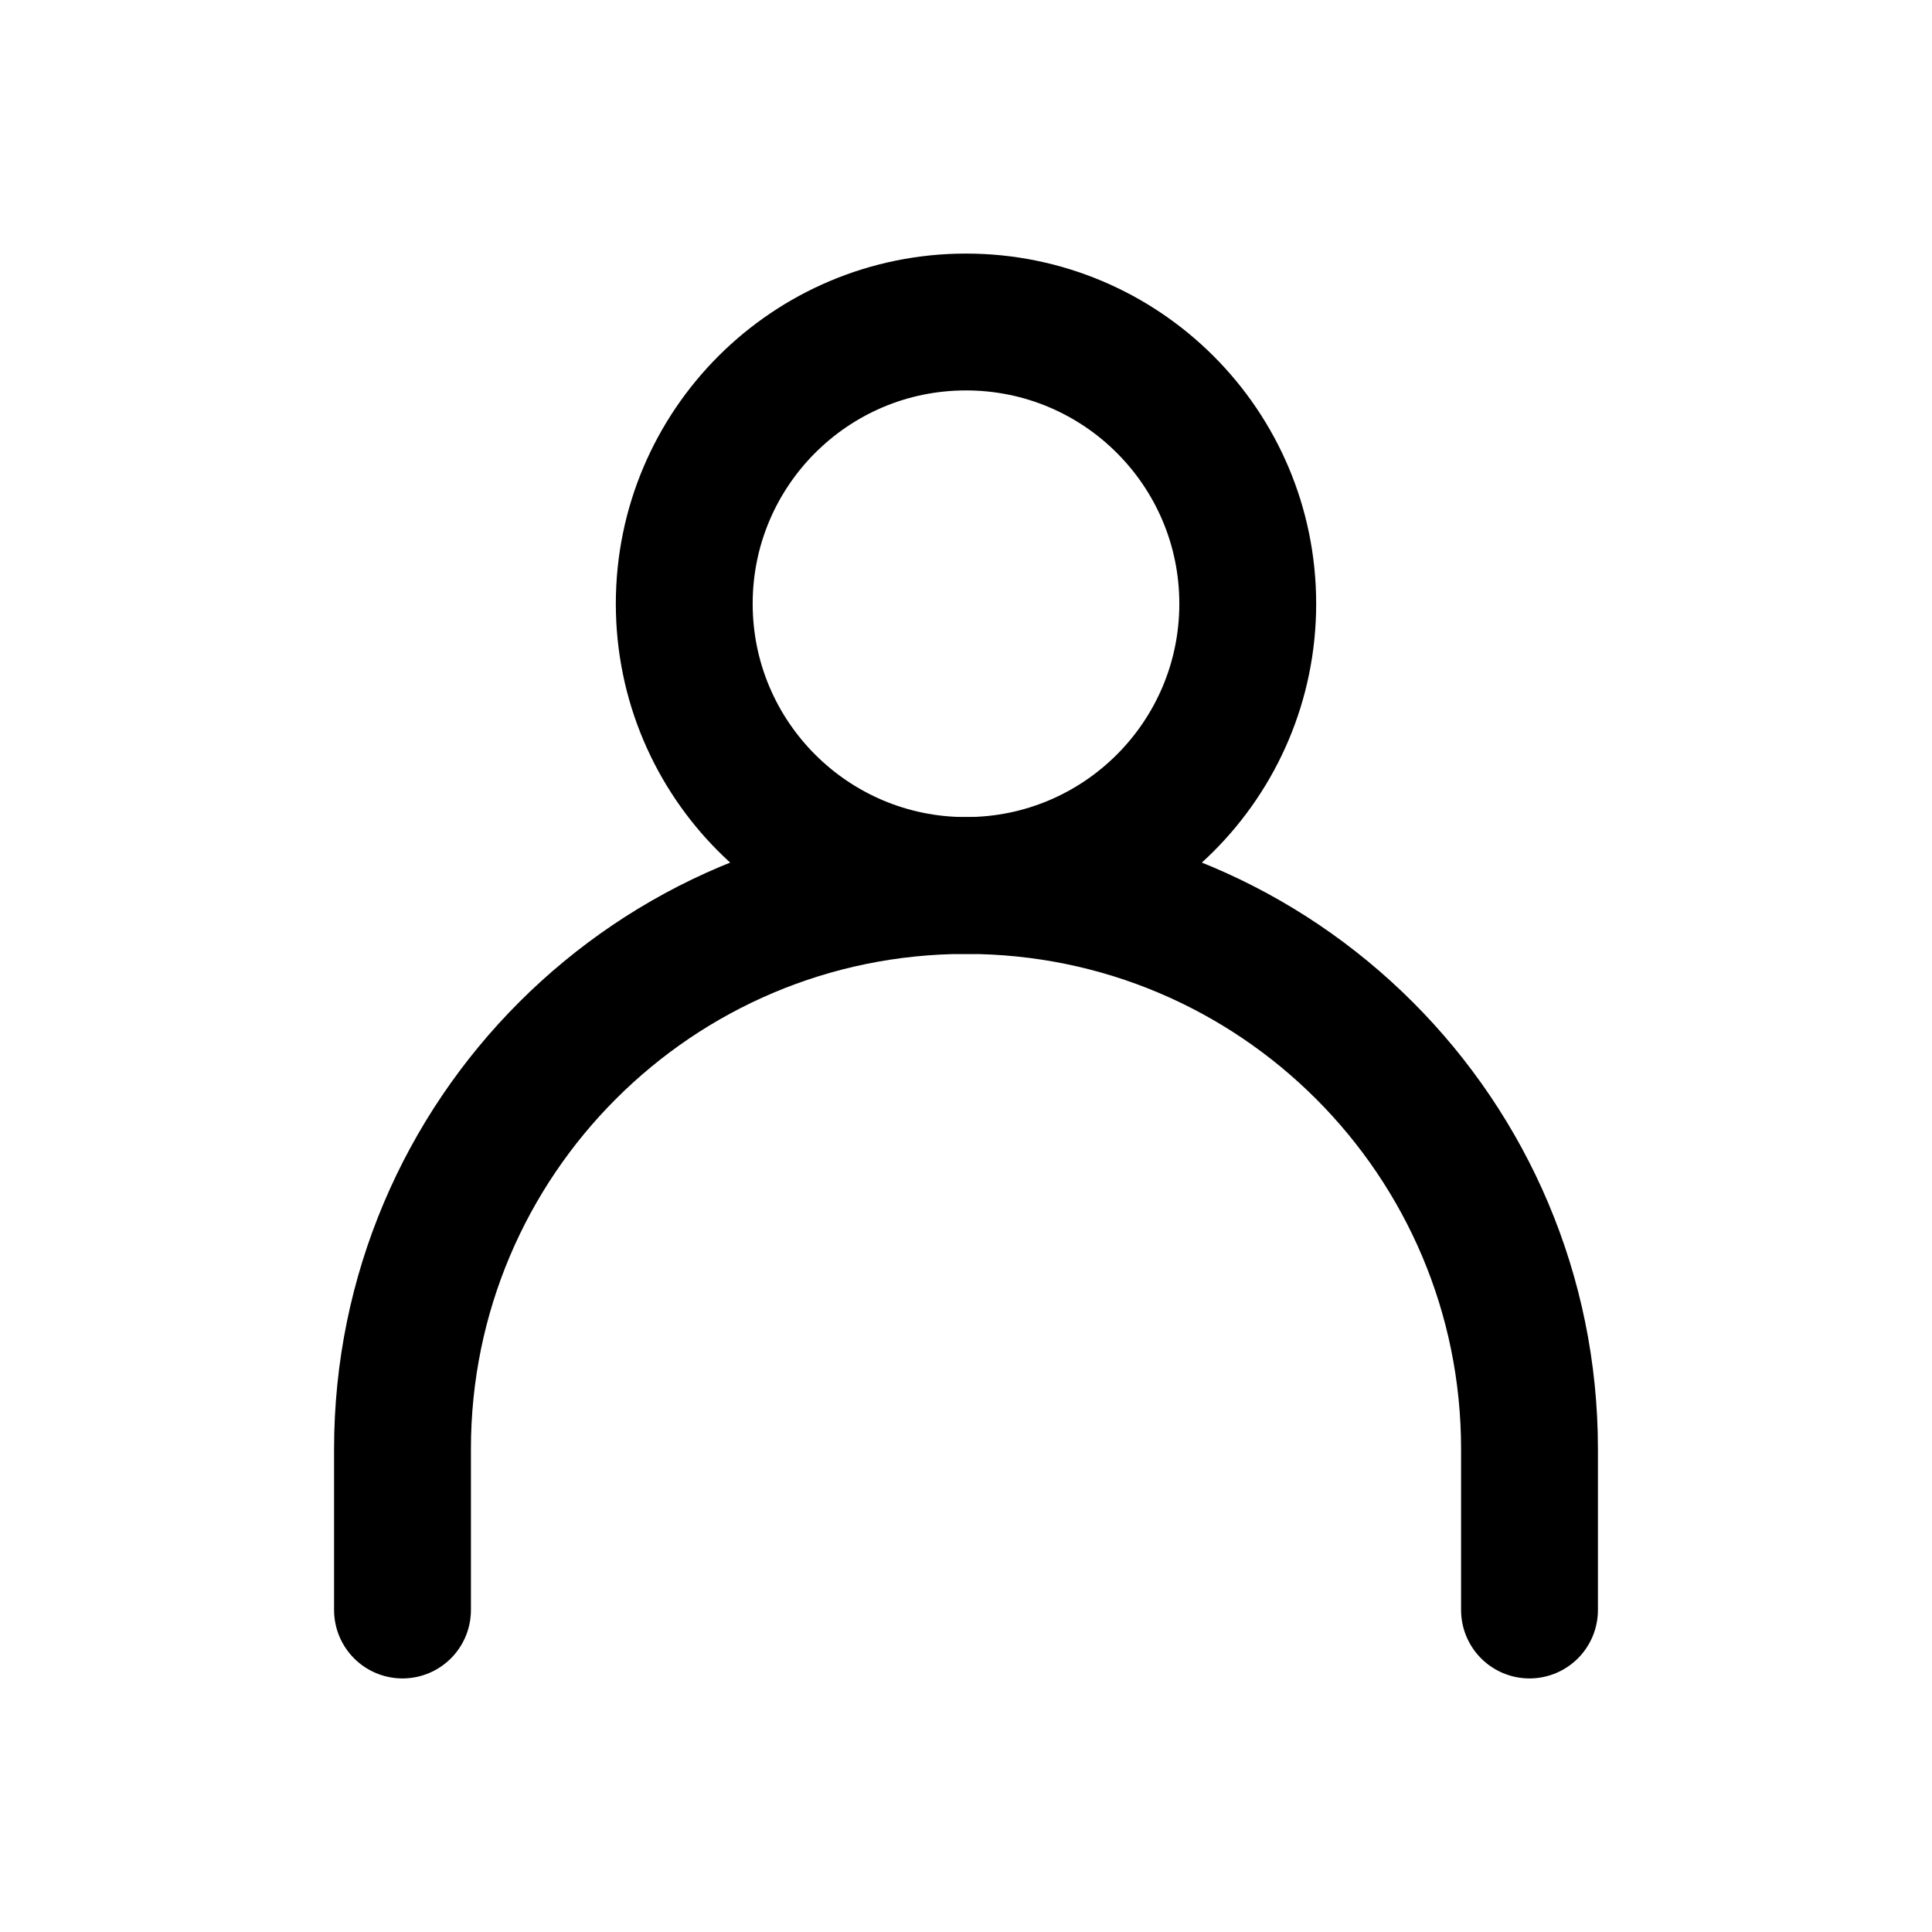
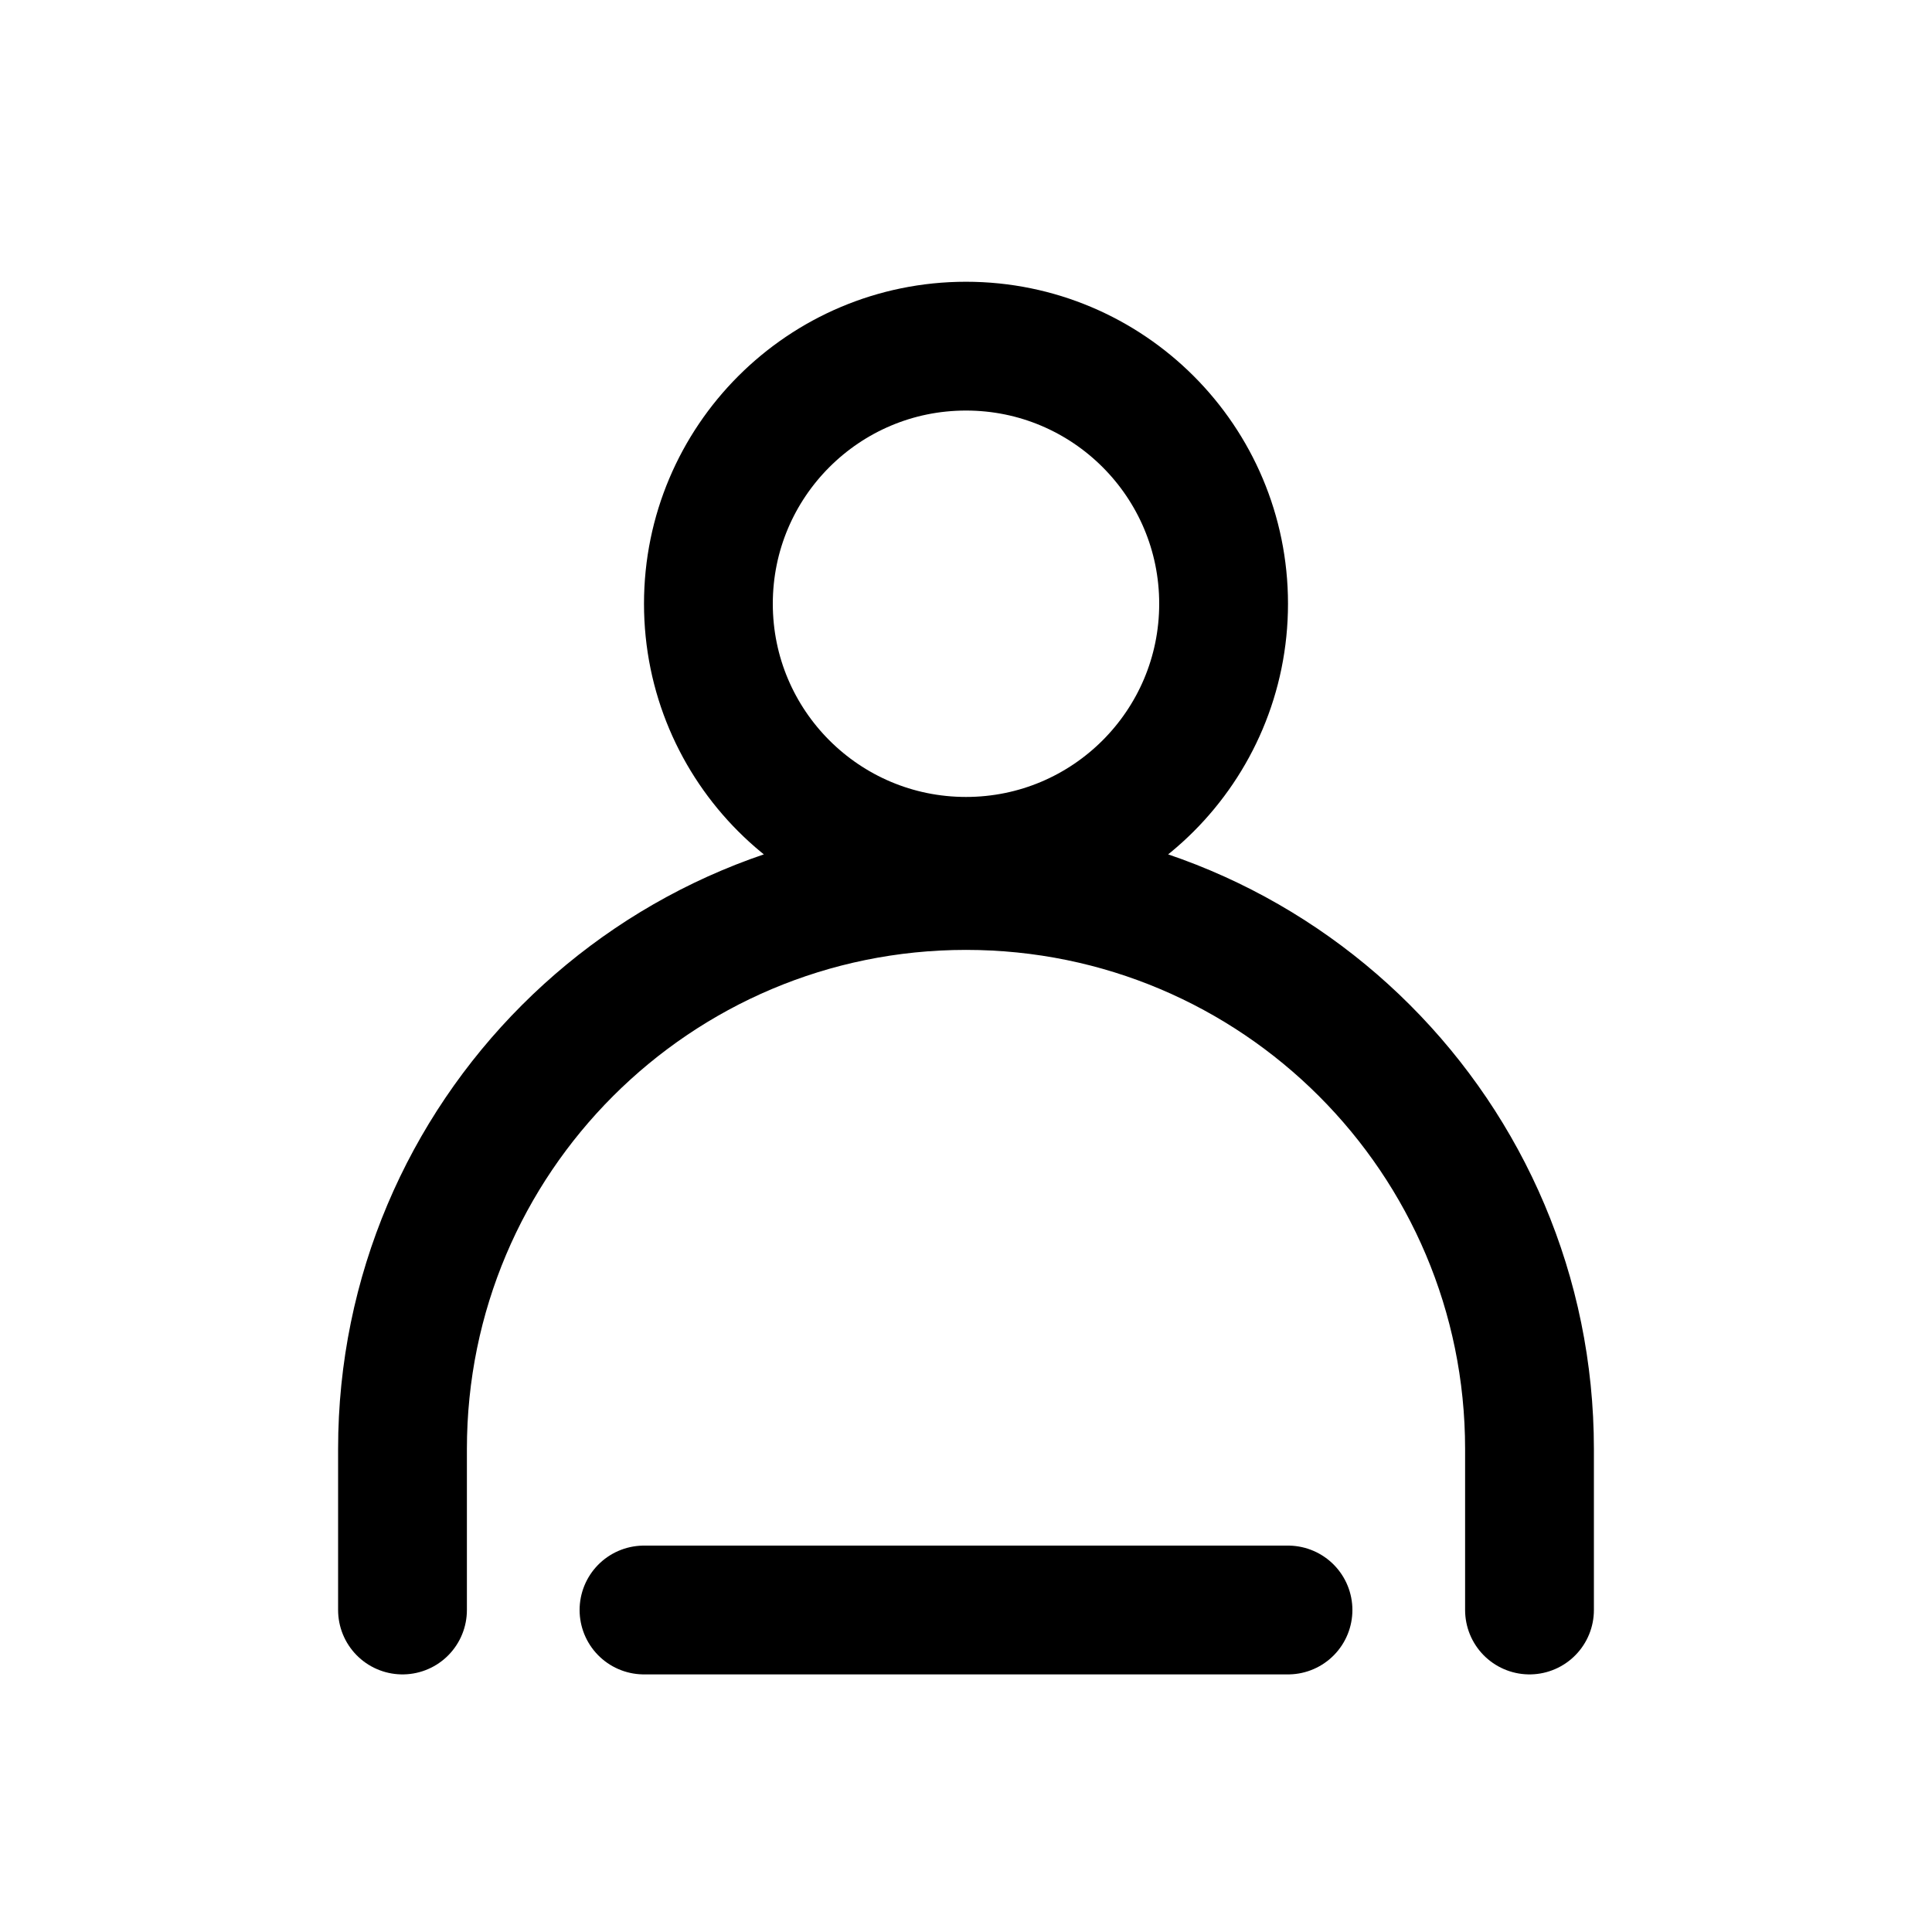
- <svg xmlns="http://www.w3.org/2000/svg" viewBox="0 0 24 24" fill="none" stroke="currentColor" stroke-width="1.7" stroke-linecap="round" stroke-linejoin="round">
-   <path id="part0" d="M15.5 7.5a3.5 3.5 0 1 1-7 0 3.5 3.5 0 0 1 7 0Z" />
-   <path id="part1" d="M5 20v-2a7 7 0 0 1 14 0v2" />
+ <svg xmlns="http://www.w3.org/2000/svg" viewBox="0 0 24 24" fill="none" stroke="currentColor" stroke-width="1.6" stroke-linecap="round" stroke-linejoin="round">
+   <path id="outline" d="M15.2 7.5a3.2 3.2 0 1 1-6.4 0a3.2 3.2 0 1 1 6.4 0M5 20v-2a7 7 0 0 1 14 0v2M8 20h8" />
</svg>
